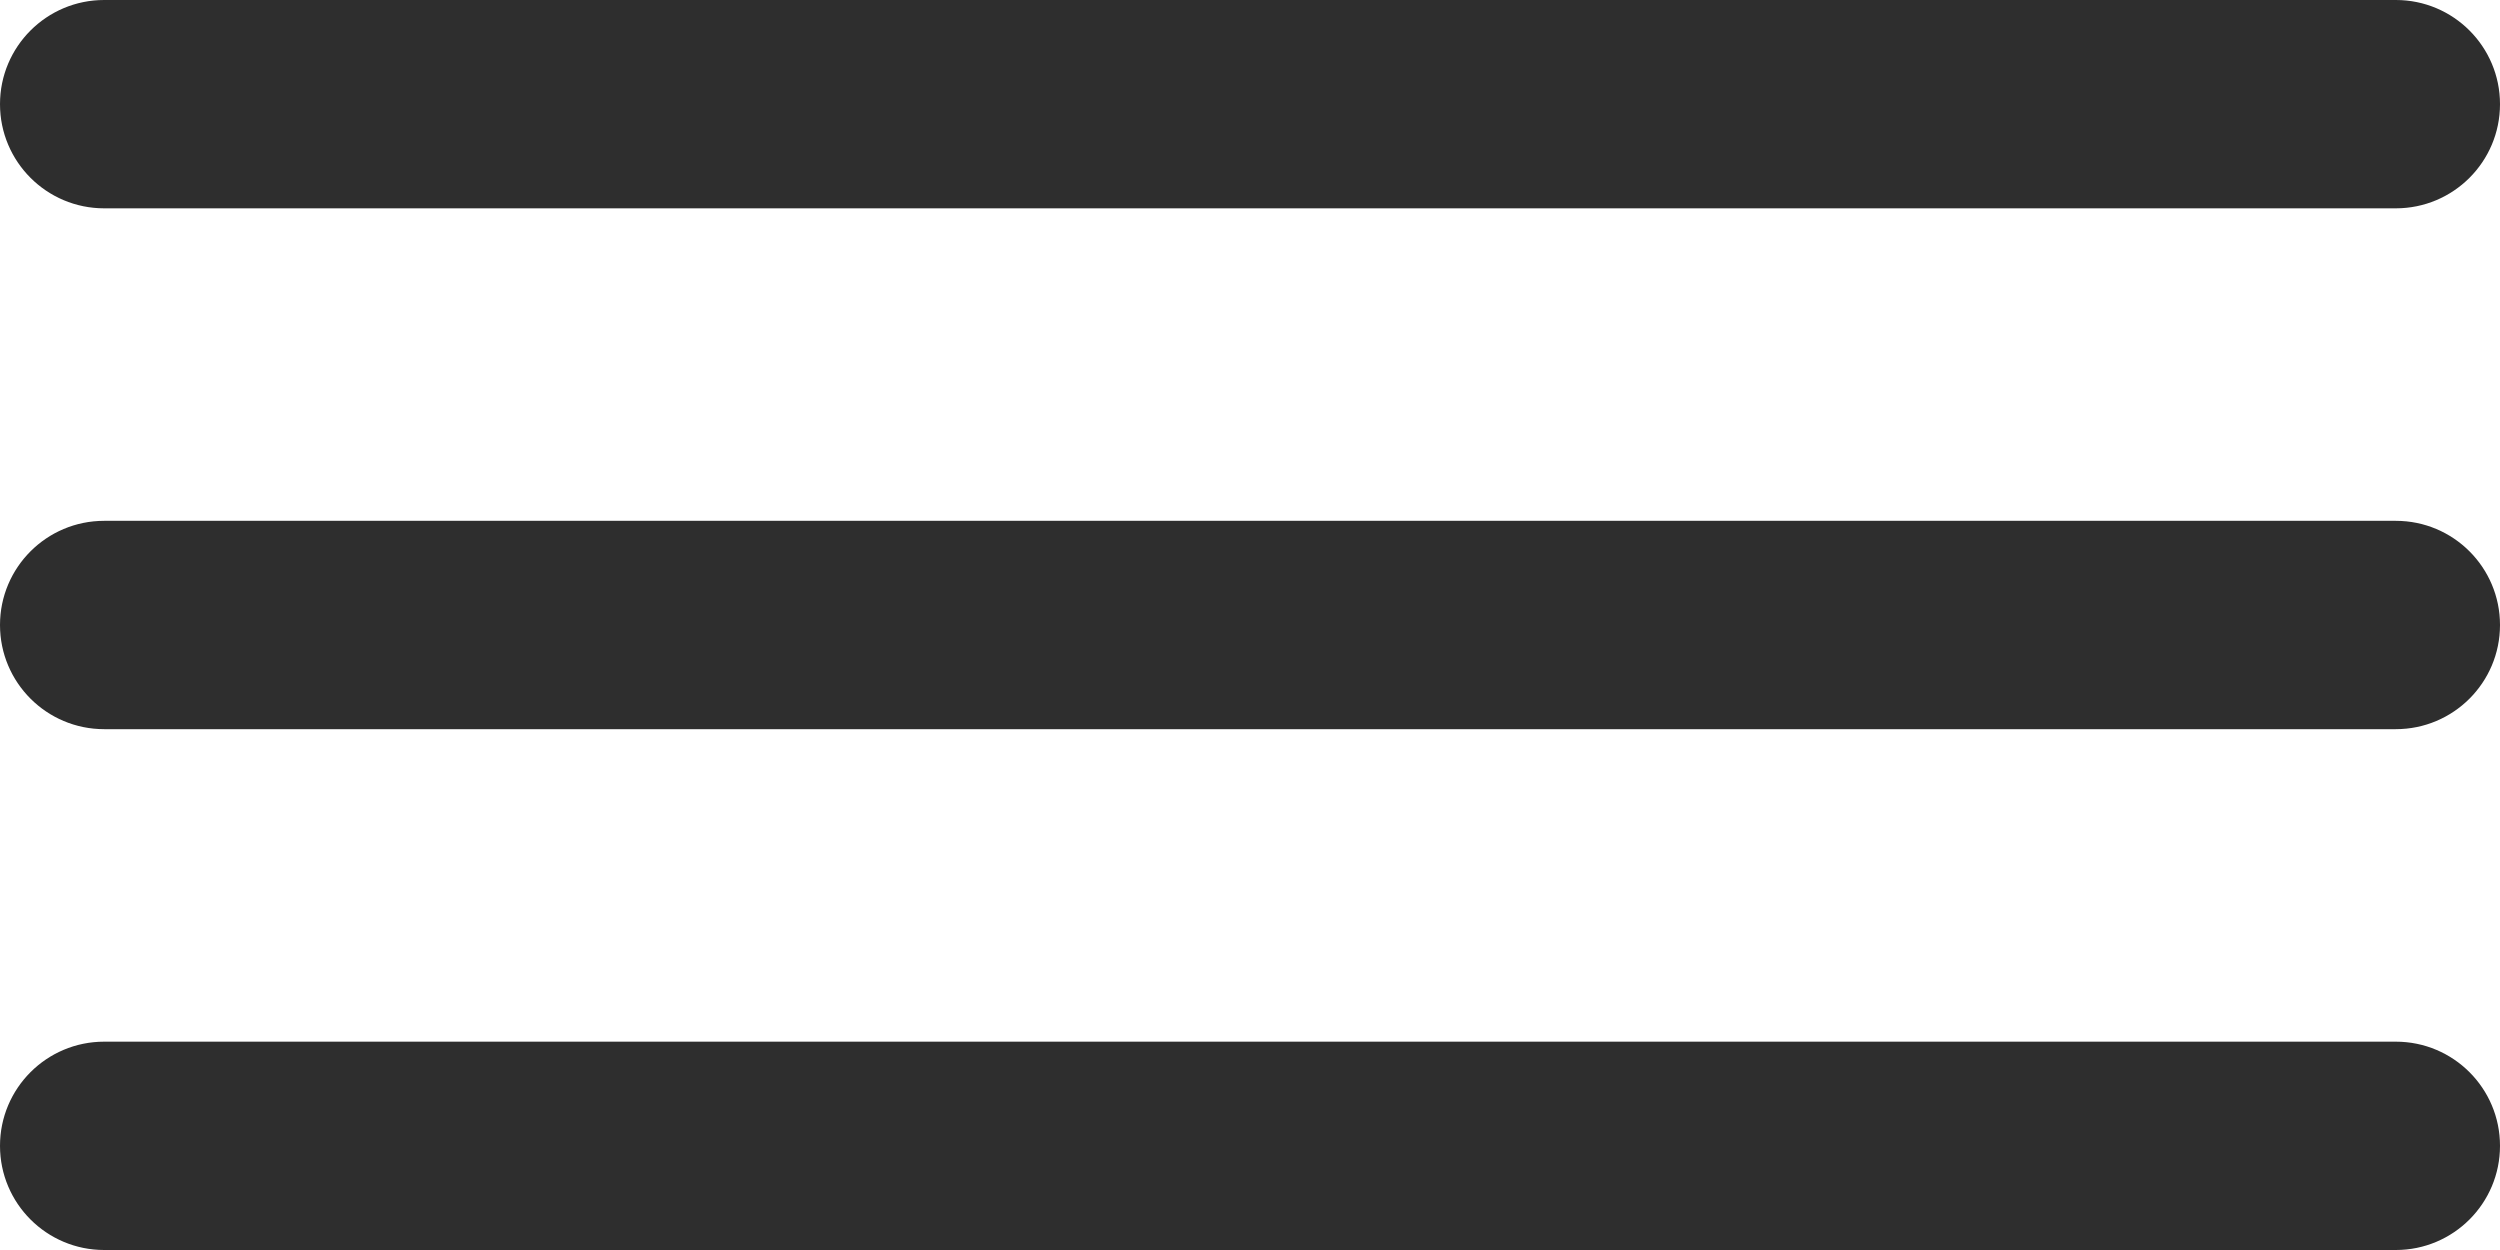
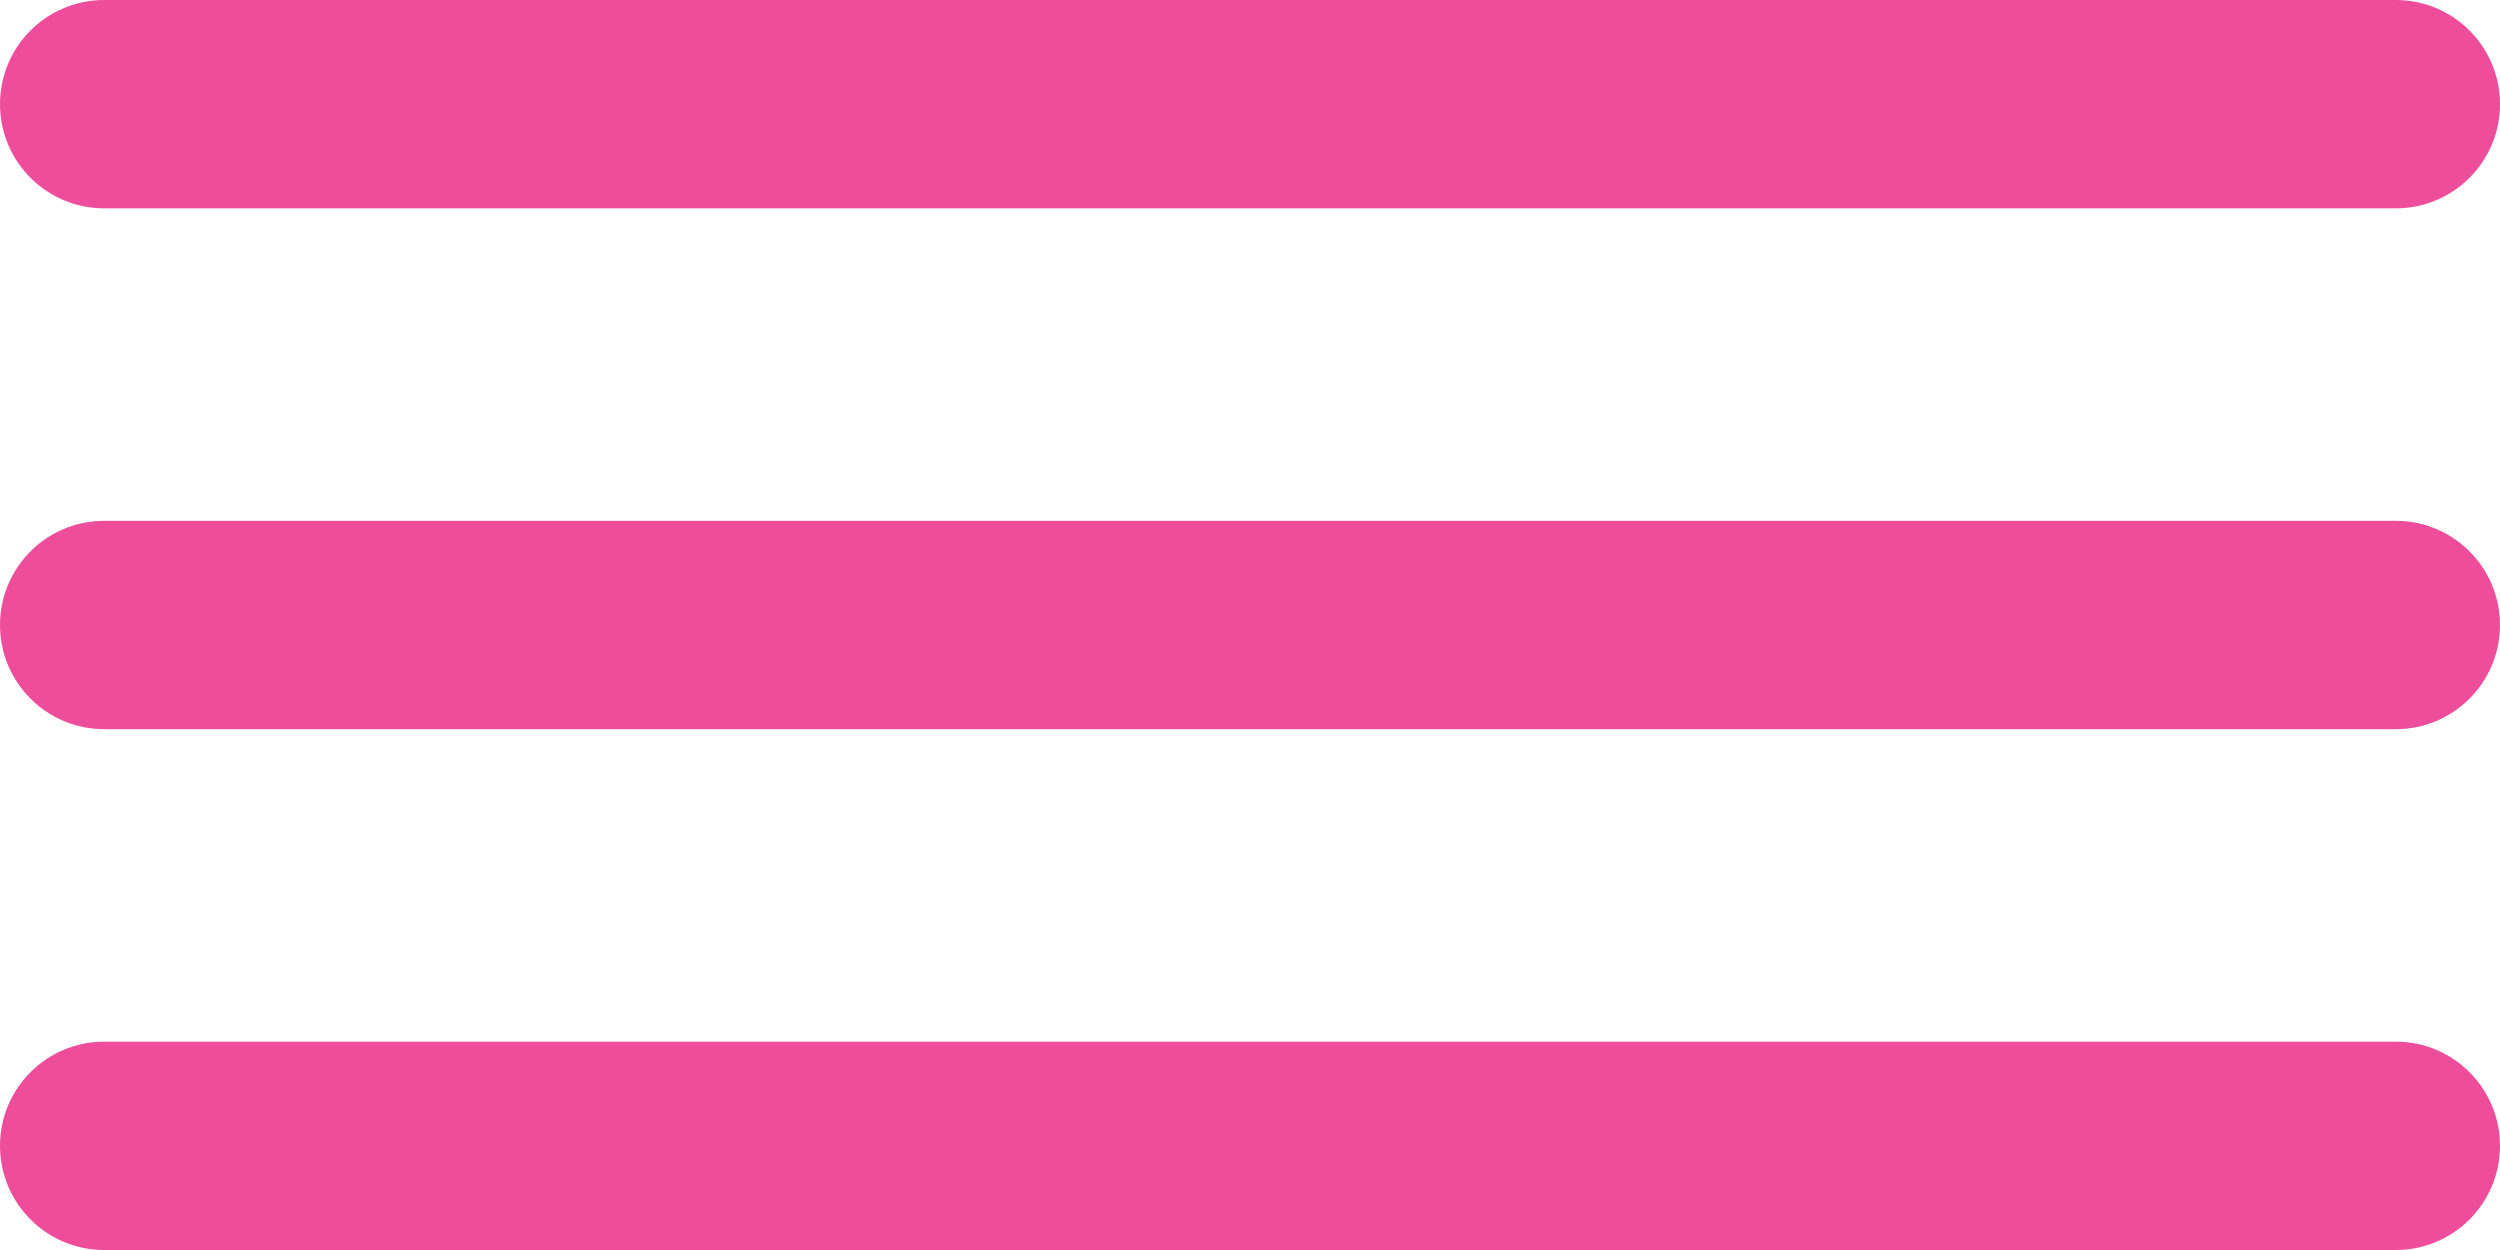
<svg xmlns="http://www.w3.org/2000/svg" width="24" height="12" viewBox="0 0 24 12">
  <defs>
    <style>
-             .cls-1{fill:#2e2e2e}
+             .cls-1{fill:#ee4d9b}
        </style>
  </defs>
  <g id="Group_1212" data-name="Group 1212" transform="translate(8.168 -23)">
    <rect id="Rectangle_121" width="24" height="2" class="cls-1" data-name="Rectangle 121" rx="1" transform="translate(-8.168 23)" />
    <rect id="Rectangle_122" width="24" height="2" class="cls-1" data-name="Rectangle 122" rx="1" transform="translate(-8.168 28)" />
    <rect id="Rectangle_123" width="24" height="2" class="cls-1" data-name="Rectangle 123" rx="1" transform="translate(-8.168 33)" />
  </g>
</svg>
